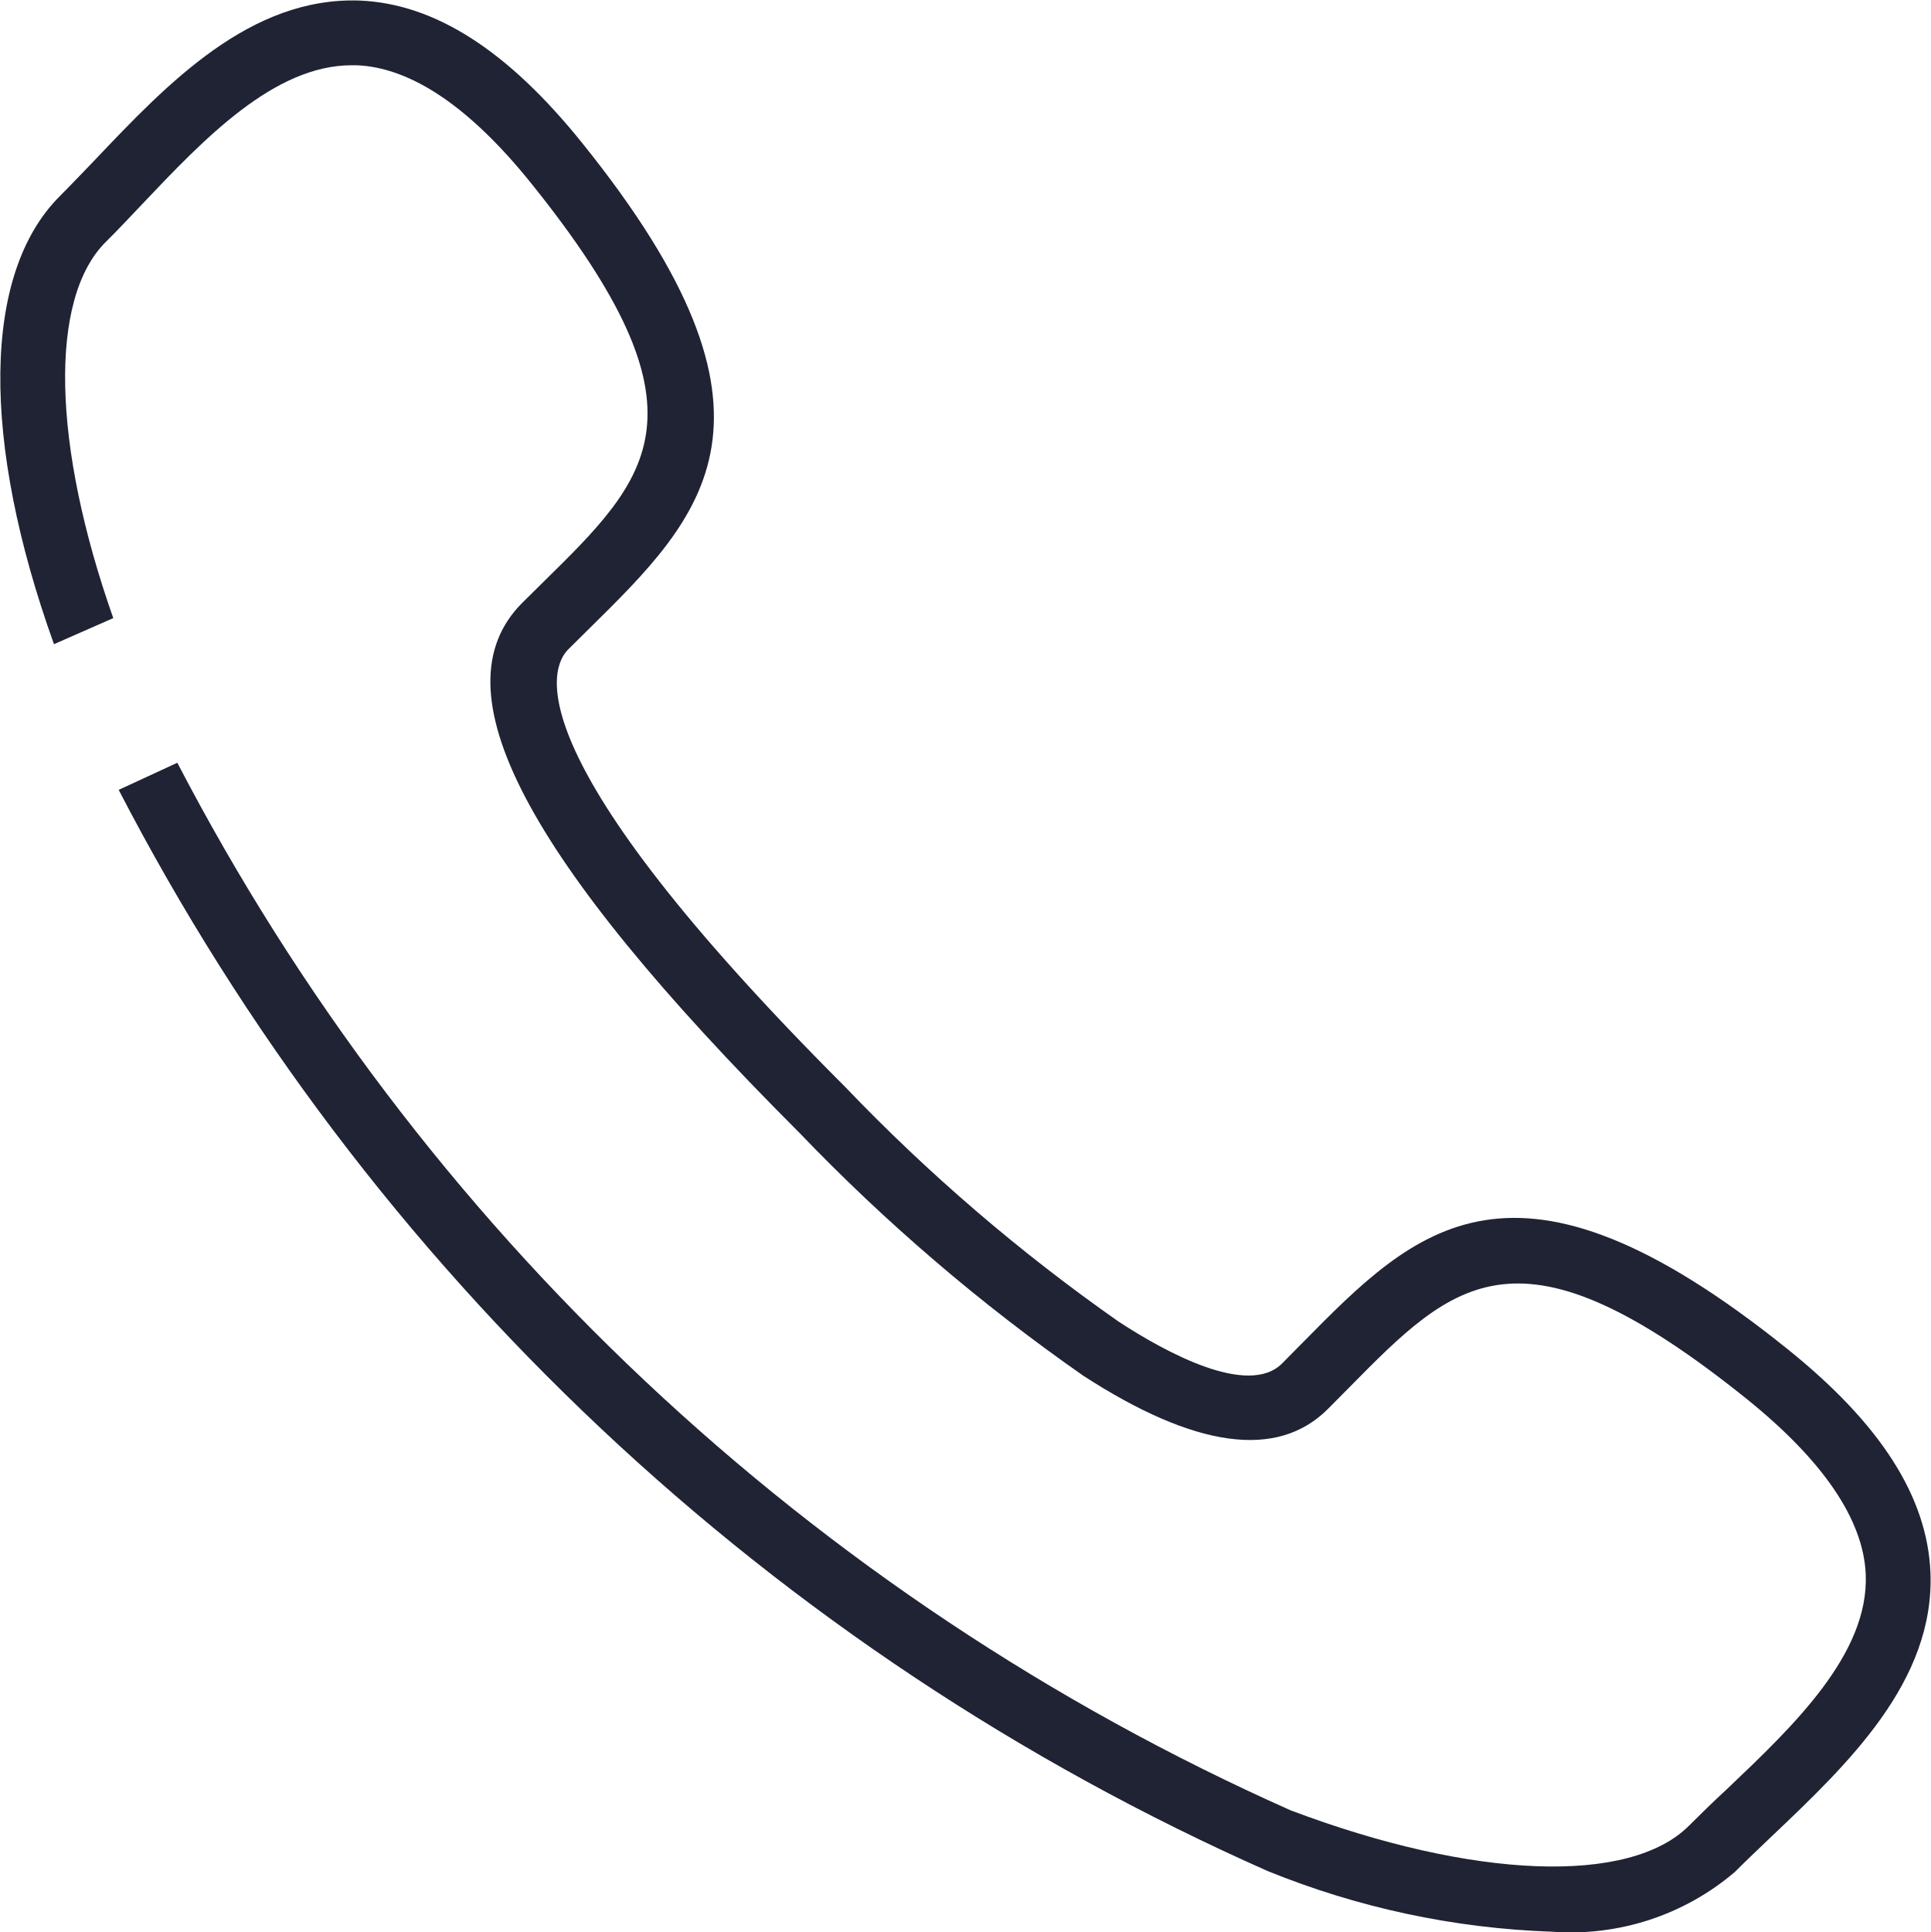
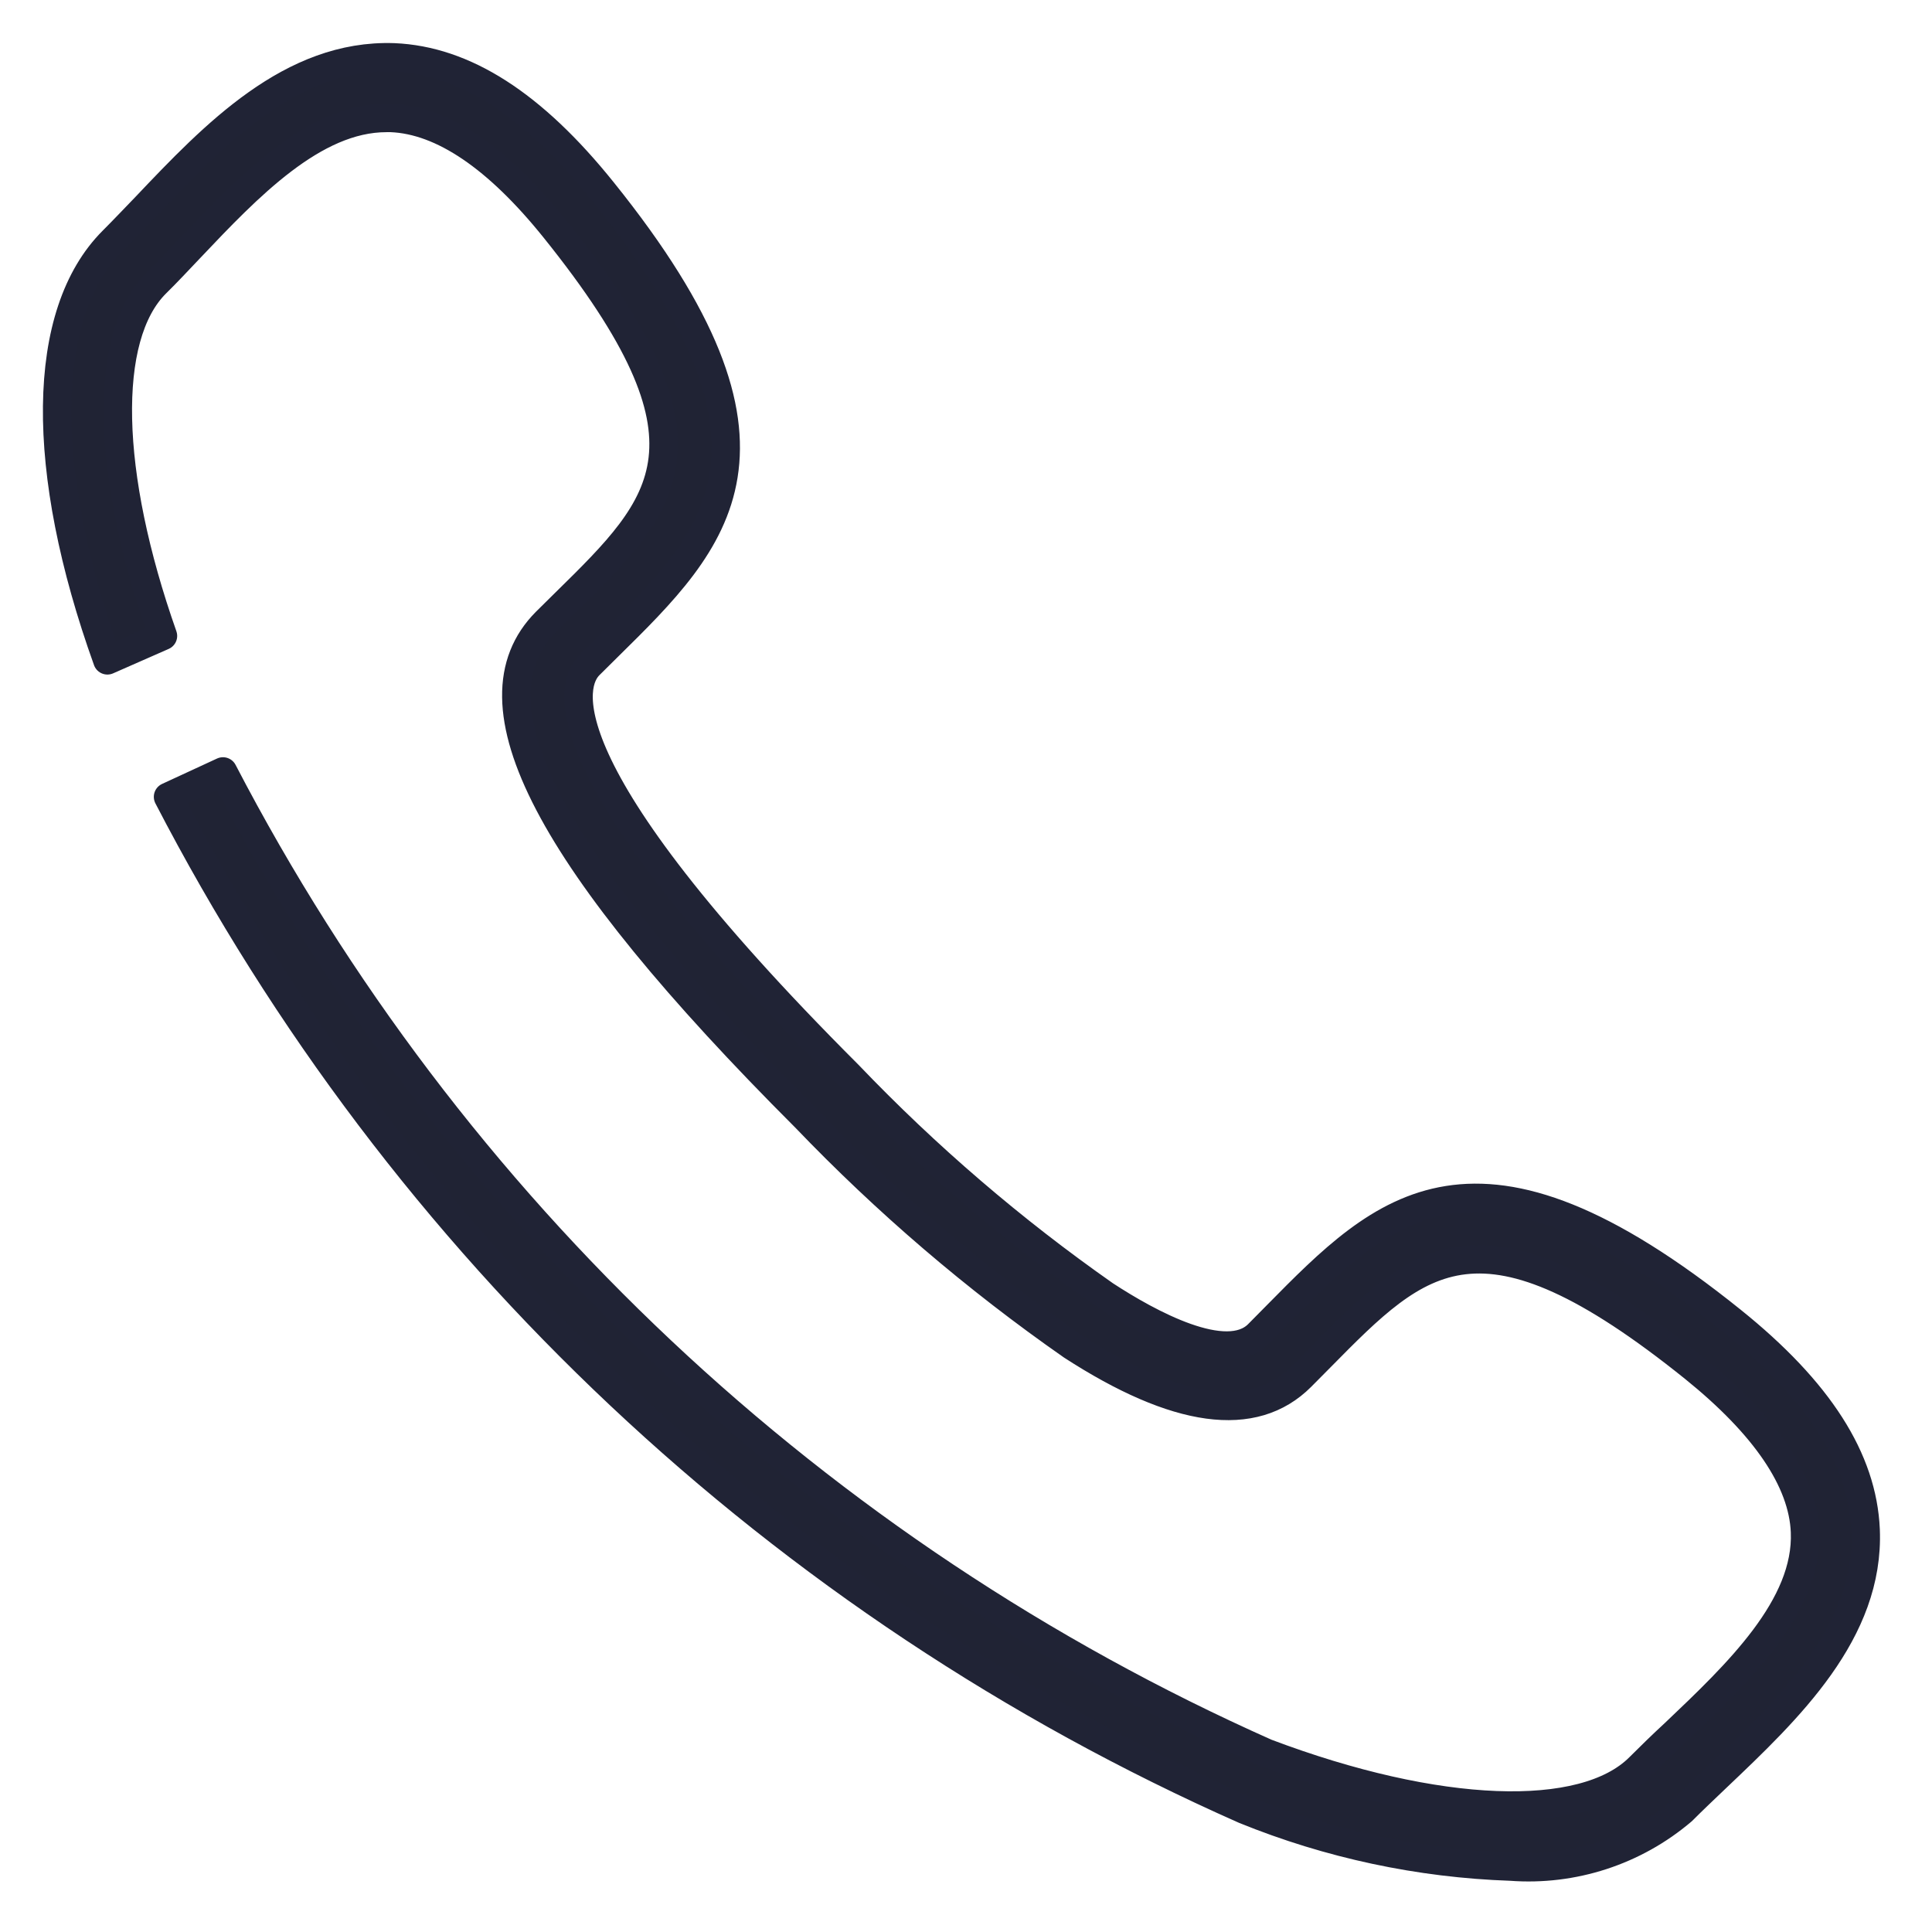
- <svg xmlns="http://www.w3.org/2000/svg" width="31.833" height="31.854" viewBox="0 0 31.833 31.854">
-   <path id="phone" d="M825.942,689.973A38.2,38.2,0,0,0,844.3,707.245c3.01,1.137,5.589,1.234,6.568.254.2-.2.4-.395.622-.6,1.1-1.045,2.347-2.229,2.293-3.544-.037-.9-.7-1.874-1.954-2.886-3.769-3.031-4.822-1.961-6.57-.189l-.343.346c-.835.837-2.192.647-4.034-.546a31.3,31.3,0,0,1-4.693-4.017c-4.532-4.532-5.98-7.3-4.562-8.724l.341-.337c1.78-1.748,2.848-2.8-.183-6.573-1.011-1.26-1.981-1.918-2.883-1.956l-.084,0c-1.28,0-2.436,1.214-3.458,2.293-.206.216-.4.426-.6.622-.941.94-.879,3.353.126,6.2l-.978.43c-1.207-3.36-1.183-6.109.095-7.386.189-.189.382-.393.582-.6,1.2-1.265,2.559-2.688,4.363-2.626,1.241.052,2.444.822,3.675,2.355,3.642,4.526,2,6.139.1,8.011l-.335.332c-.311.311-.9,1.749,4.562,7.209a30.282,30.282,0,0,0,4.516,3.876c.765.5,2.132,1.249,2.693.688l.337-.341c1.868-1.894,3.48-3.53,8,.106,1.533,1.232,2.3,2.433,2.354,3.676.074,1.8-1.36,3.162-2.626,4.364-.209.2-.413.392-.6.58a4.172,4.172,0,0,1-3.018.984,13.676,13.676,0,0,1-4.685-1,39.224,39.224,0,0,1-18.946-17.826Z" transform="translate(-823.018 -677.397)" fill="#202334" />
+ <svg xmlns="http://www.w3.org/2000/svg" width="34px" height="34px" viewBox="0 0 34 34" version="1.1">
+   <g id="Page-1" stroke="none" stroke-width="1" fill="none" fill-rule="evenodd" stroke-linejoin="round">
+     <g id="phone" transform="translate(1, 1)" fill="#202334" fill-rule="nonzero" stroke="#202335" stroke-width="0.5">
+       <path d="M2.924,12.576 C6.913,20.245 13.385,26.334 21.282,29.848 C24.292,30.985 26.871,31.082 27.85,30.102 C28.05,29.902 28.25,29.707 28.472,29.502 C29.572,28.457 30.819,27.273 30.765,25.958 C30.728,25.058 30.065,24.084 28.811,23.072 C25.042,20.041 23.989,21.111 22.241,22.883 L21.898,23.229 C21.063,24.066 19.706,23.876 17.864,22.683 C16.171,21.502 14.599,20.156 13.171,18.666 C8.639,14.134 7.191,11.366 8.609,9.942 L8.95,9.605 C10.73,7.857 11.798,6.805 8.767,3.032 C7.756,1.772 6.786,1.114 5.884,1.076 L5.8,1.076 C4.52,1.076 3.364,2.29 2.342,3.369 C2.136,3.585 1.942,3.795 1.742,3.991 C0.801,4.931 0.863,7.344 1.868,10.191 L0.89,10.621 C-0.317,7.261 -0.293,4.512 0.985,3.235 C1.174,3.046 1.367,2.842 1.567,2.635 C2.767,1.37 4.126,-0.053 5.93,0.009 C7.171,0.061 8.374,0.831 9.605,2.364 C13.247,6.89 11.605,8.503 9.705,10.375 L9.37,10.707 C9.059,11.018 8.47,12.456 13.932,17.916 C15.306,19.353 16.819,20.651 18.448,21.792 C19.213,22.292 20.58,23.041 21.141,22.48 L21.478,22.139 C23.346,20.245 24.958,18.609 29.478,22.245 C31.011,23.477 31.778,24.678 31.832,25.921 C31.906,27.721 30.472,29.083 29.206,30.285 C28.997,30.485 28.793,30.677 28.606,30.865 C27.769,31.578 26.684,31.931 25.588,31.849 C23.98,31.794 22.394,31.455 20.903,30.849 C12.744,27.235 6.061,20.947 1.957,13.023 L2.924,12.576 Z" />
+     </g>
+   </g>
</svg>
